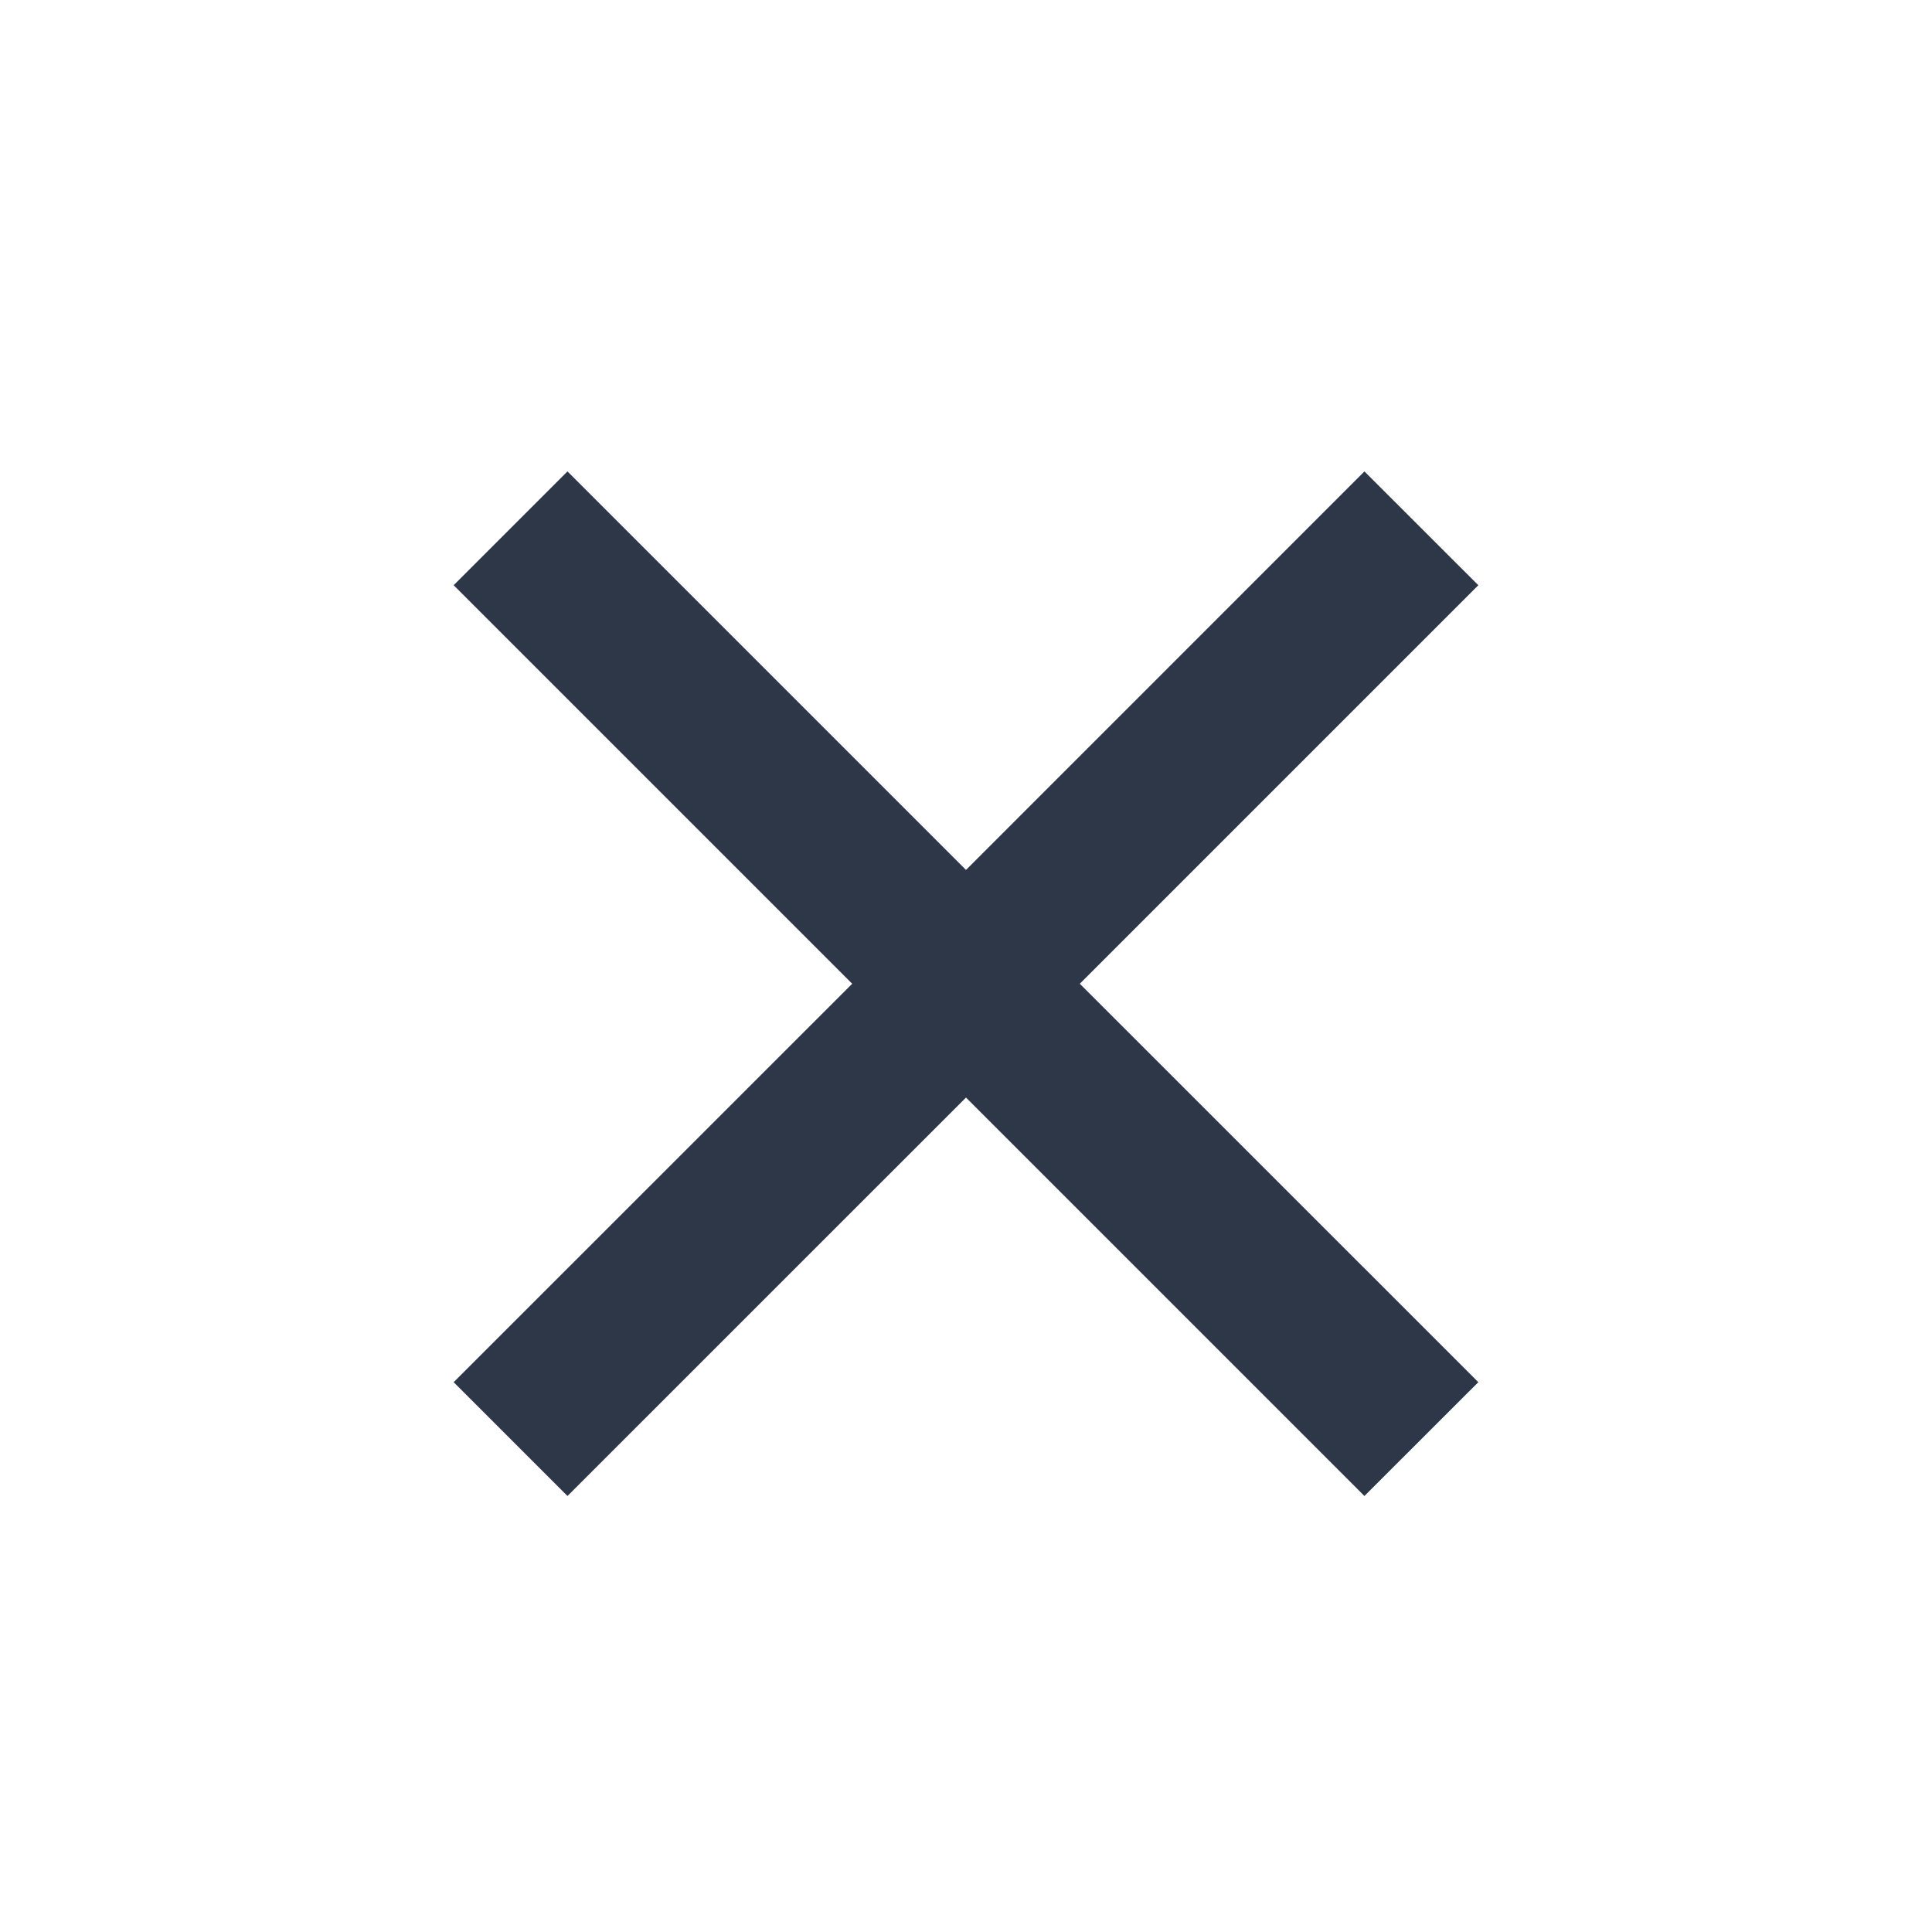
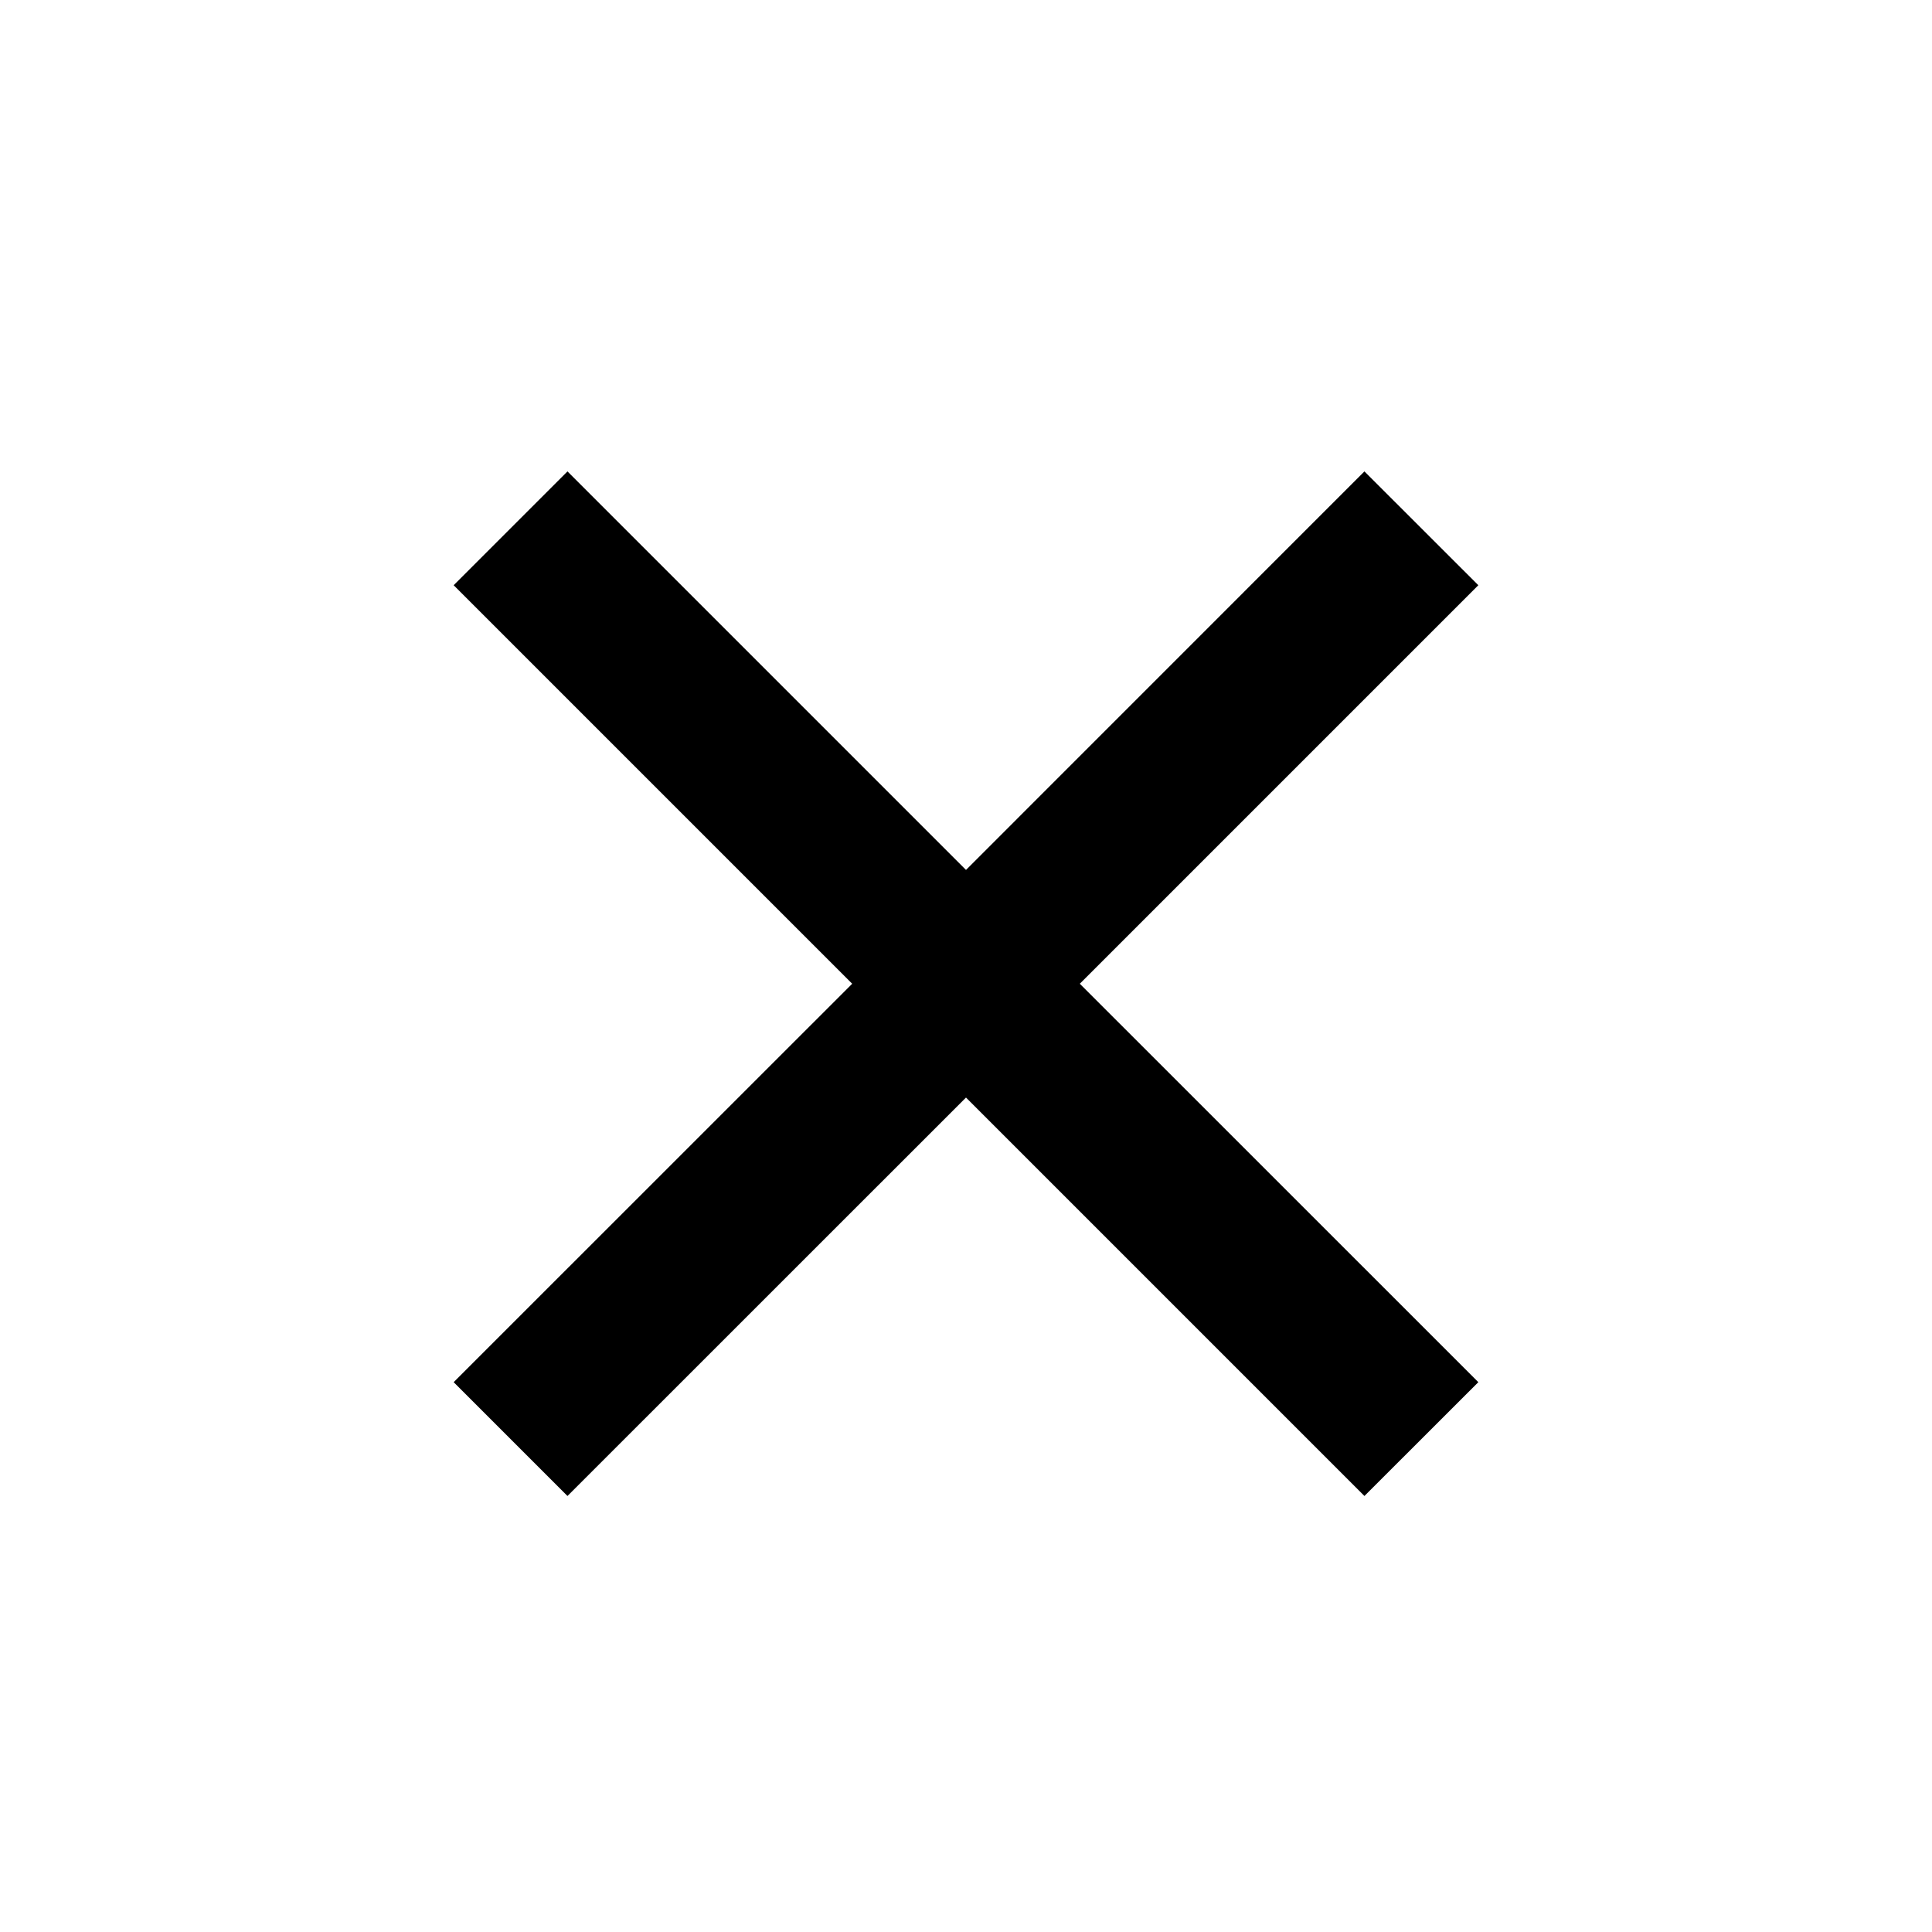
<svg xmlns="http://www.w3.org/2000/svg" width="22" height="22" viewBox="0 0 22 22" fill="none">
-   <path d="M11 9.906L15.537 5.368L16.834 6.664L12.296 11.202L16.834 15.739L15.537 17.035L11 12.498L6.462 17.035L5.166 15.739L9.704 11.202L5.166 6.664L6.462 5.368L11 9.906Z" fill="#2D3748" />
+   <path d="M11 9.906L15.537 5.368L16.834 6.664L12.296 11.202L16.834 15.739L15.537 17.035L11 12.498L6.462 17.035L5.166 15.739L9.704 11.202L5.166 6.664L6.462 5.368L11 9.906Z" fill="currentColor" />
</svg>
